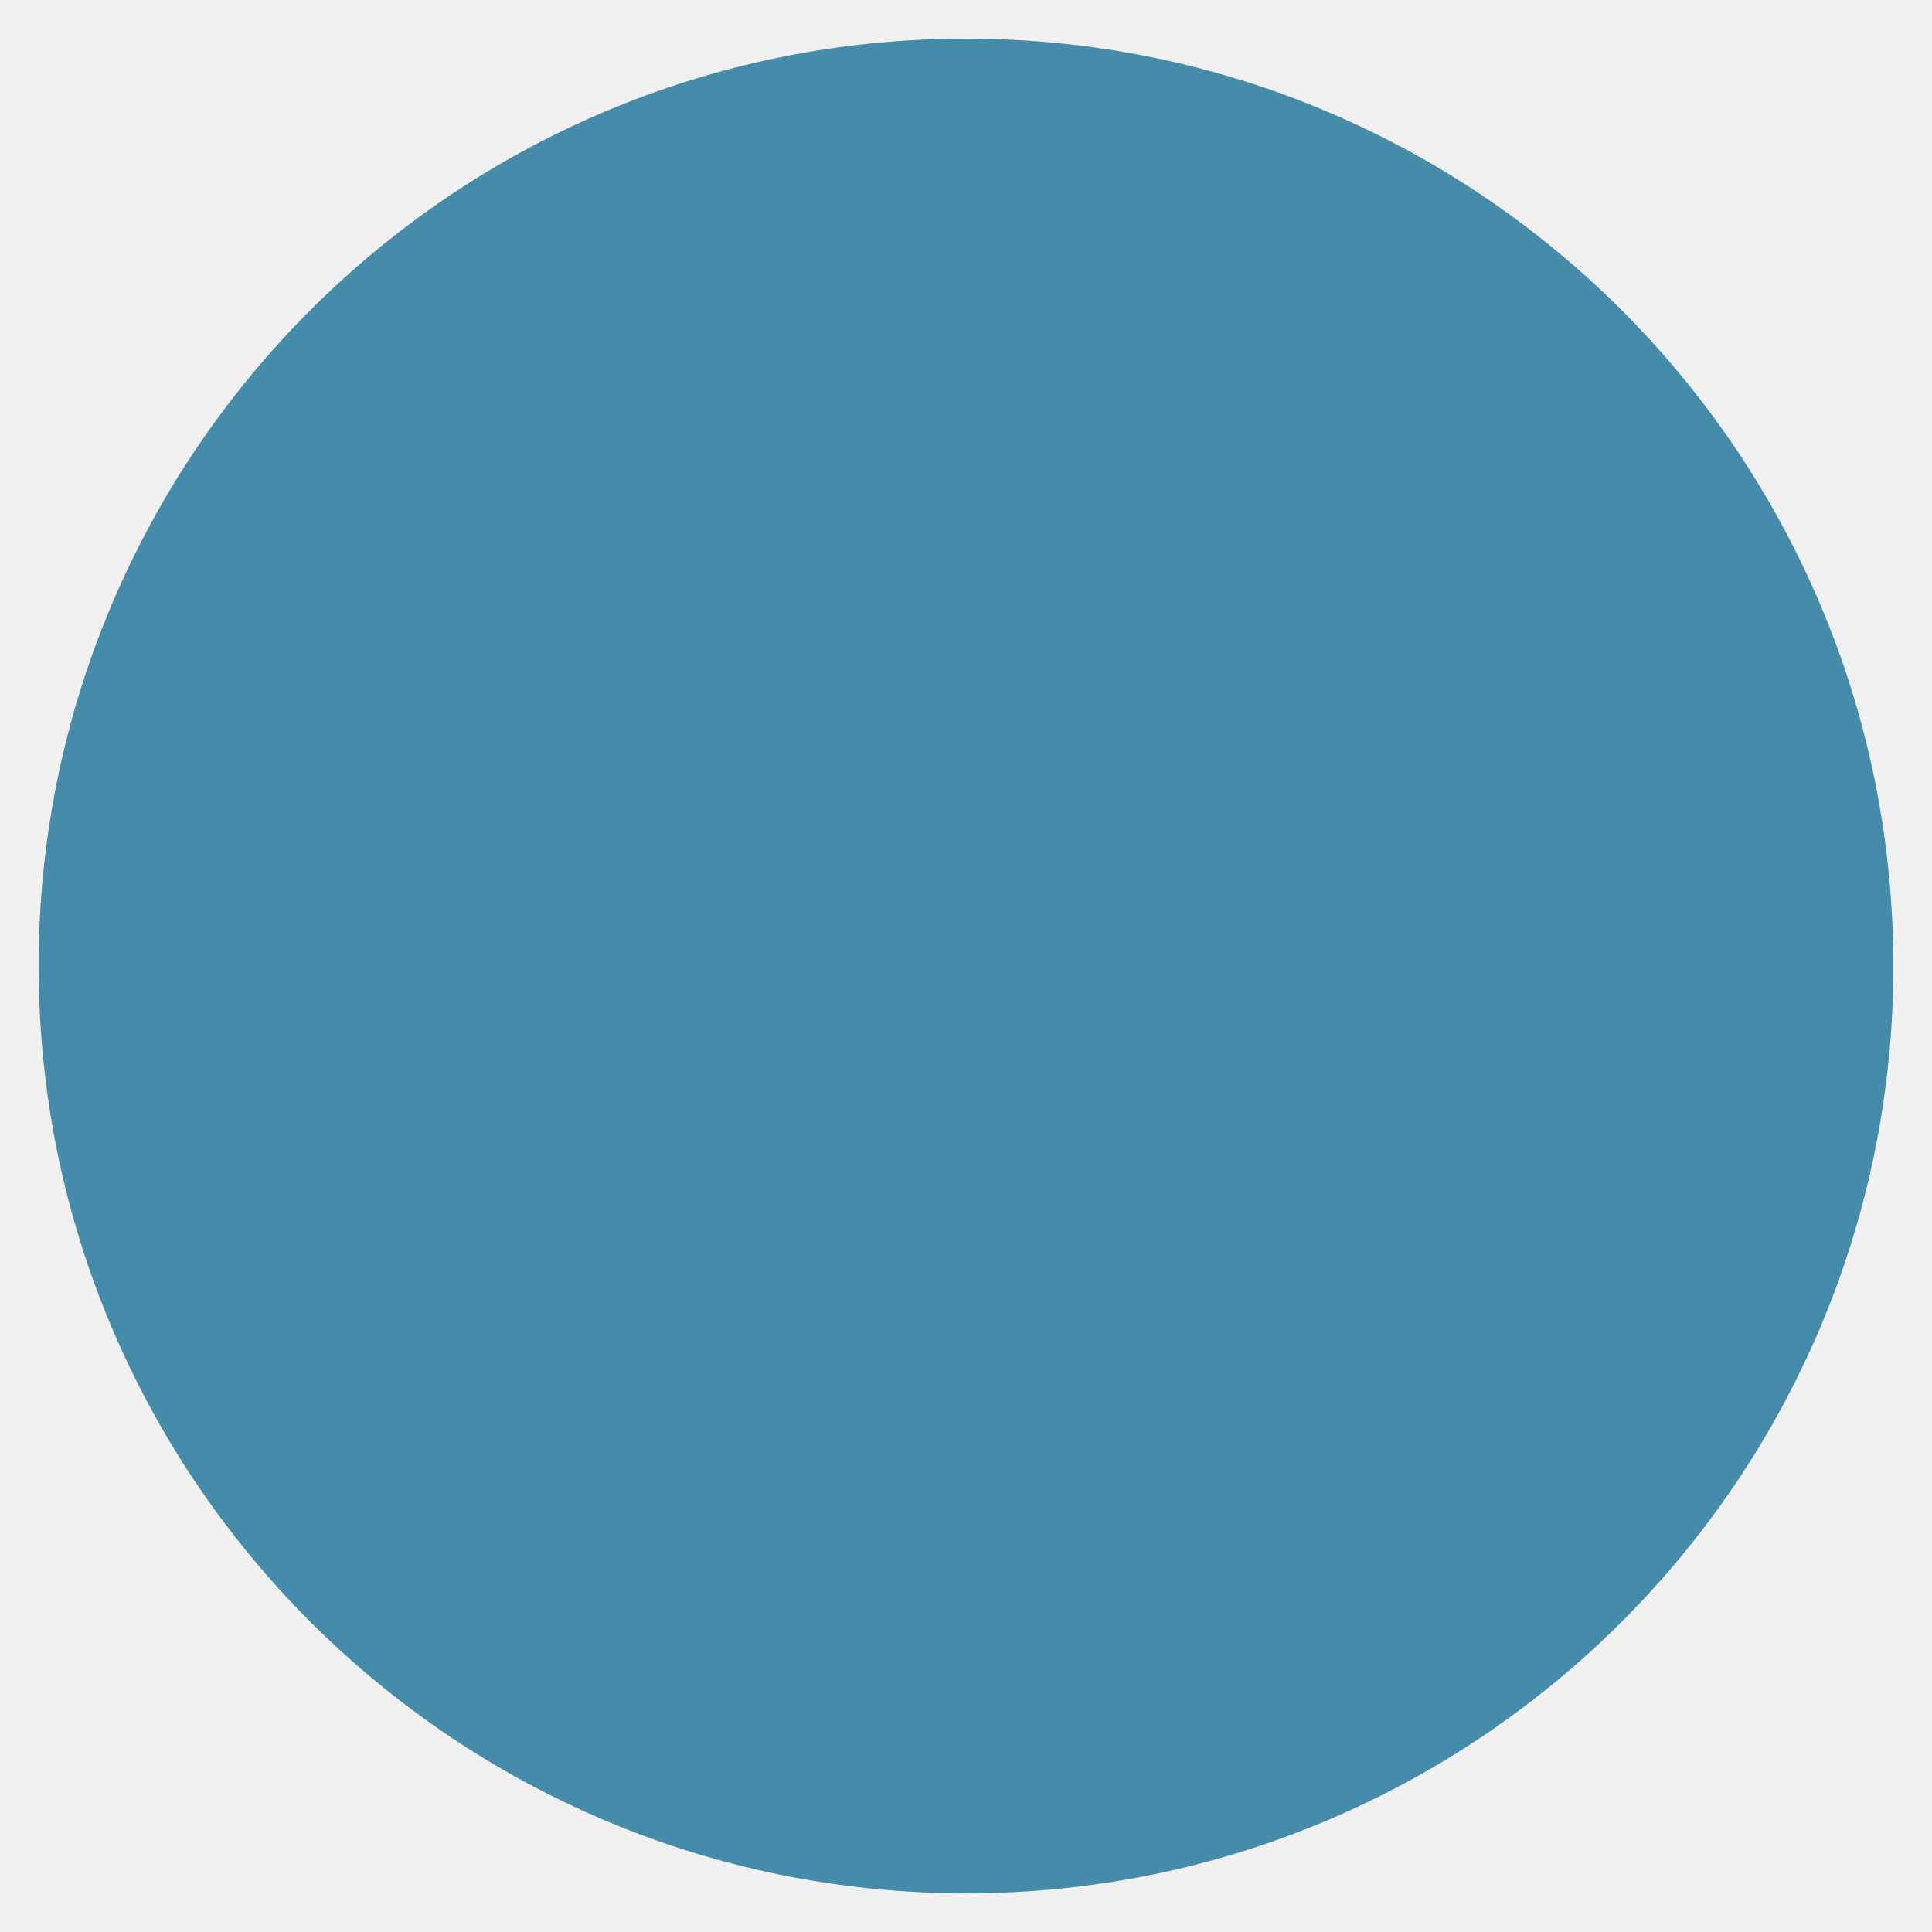
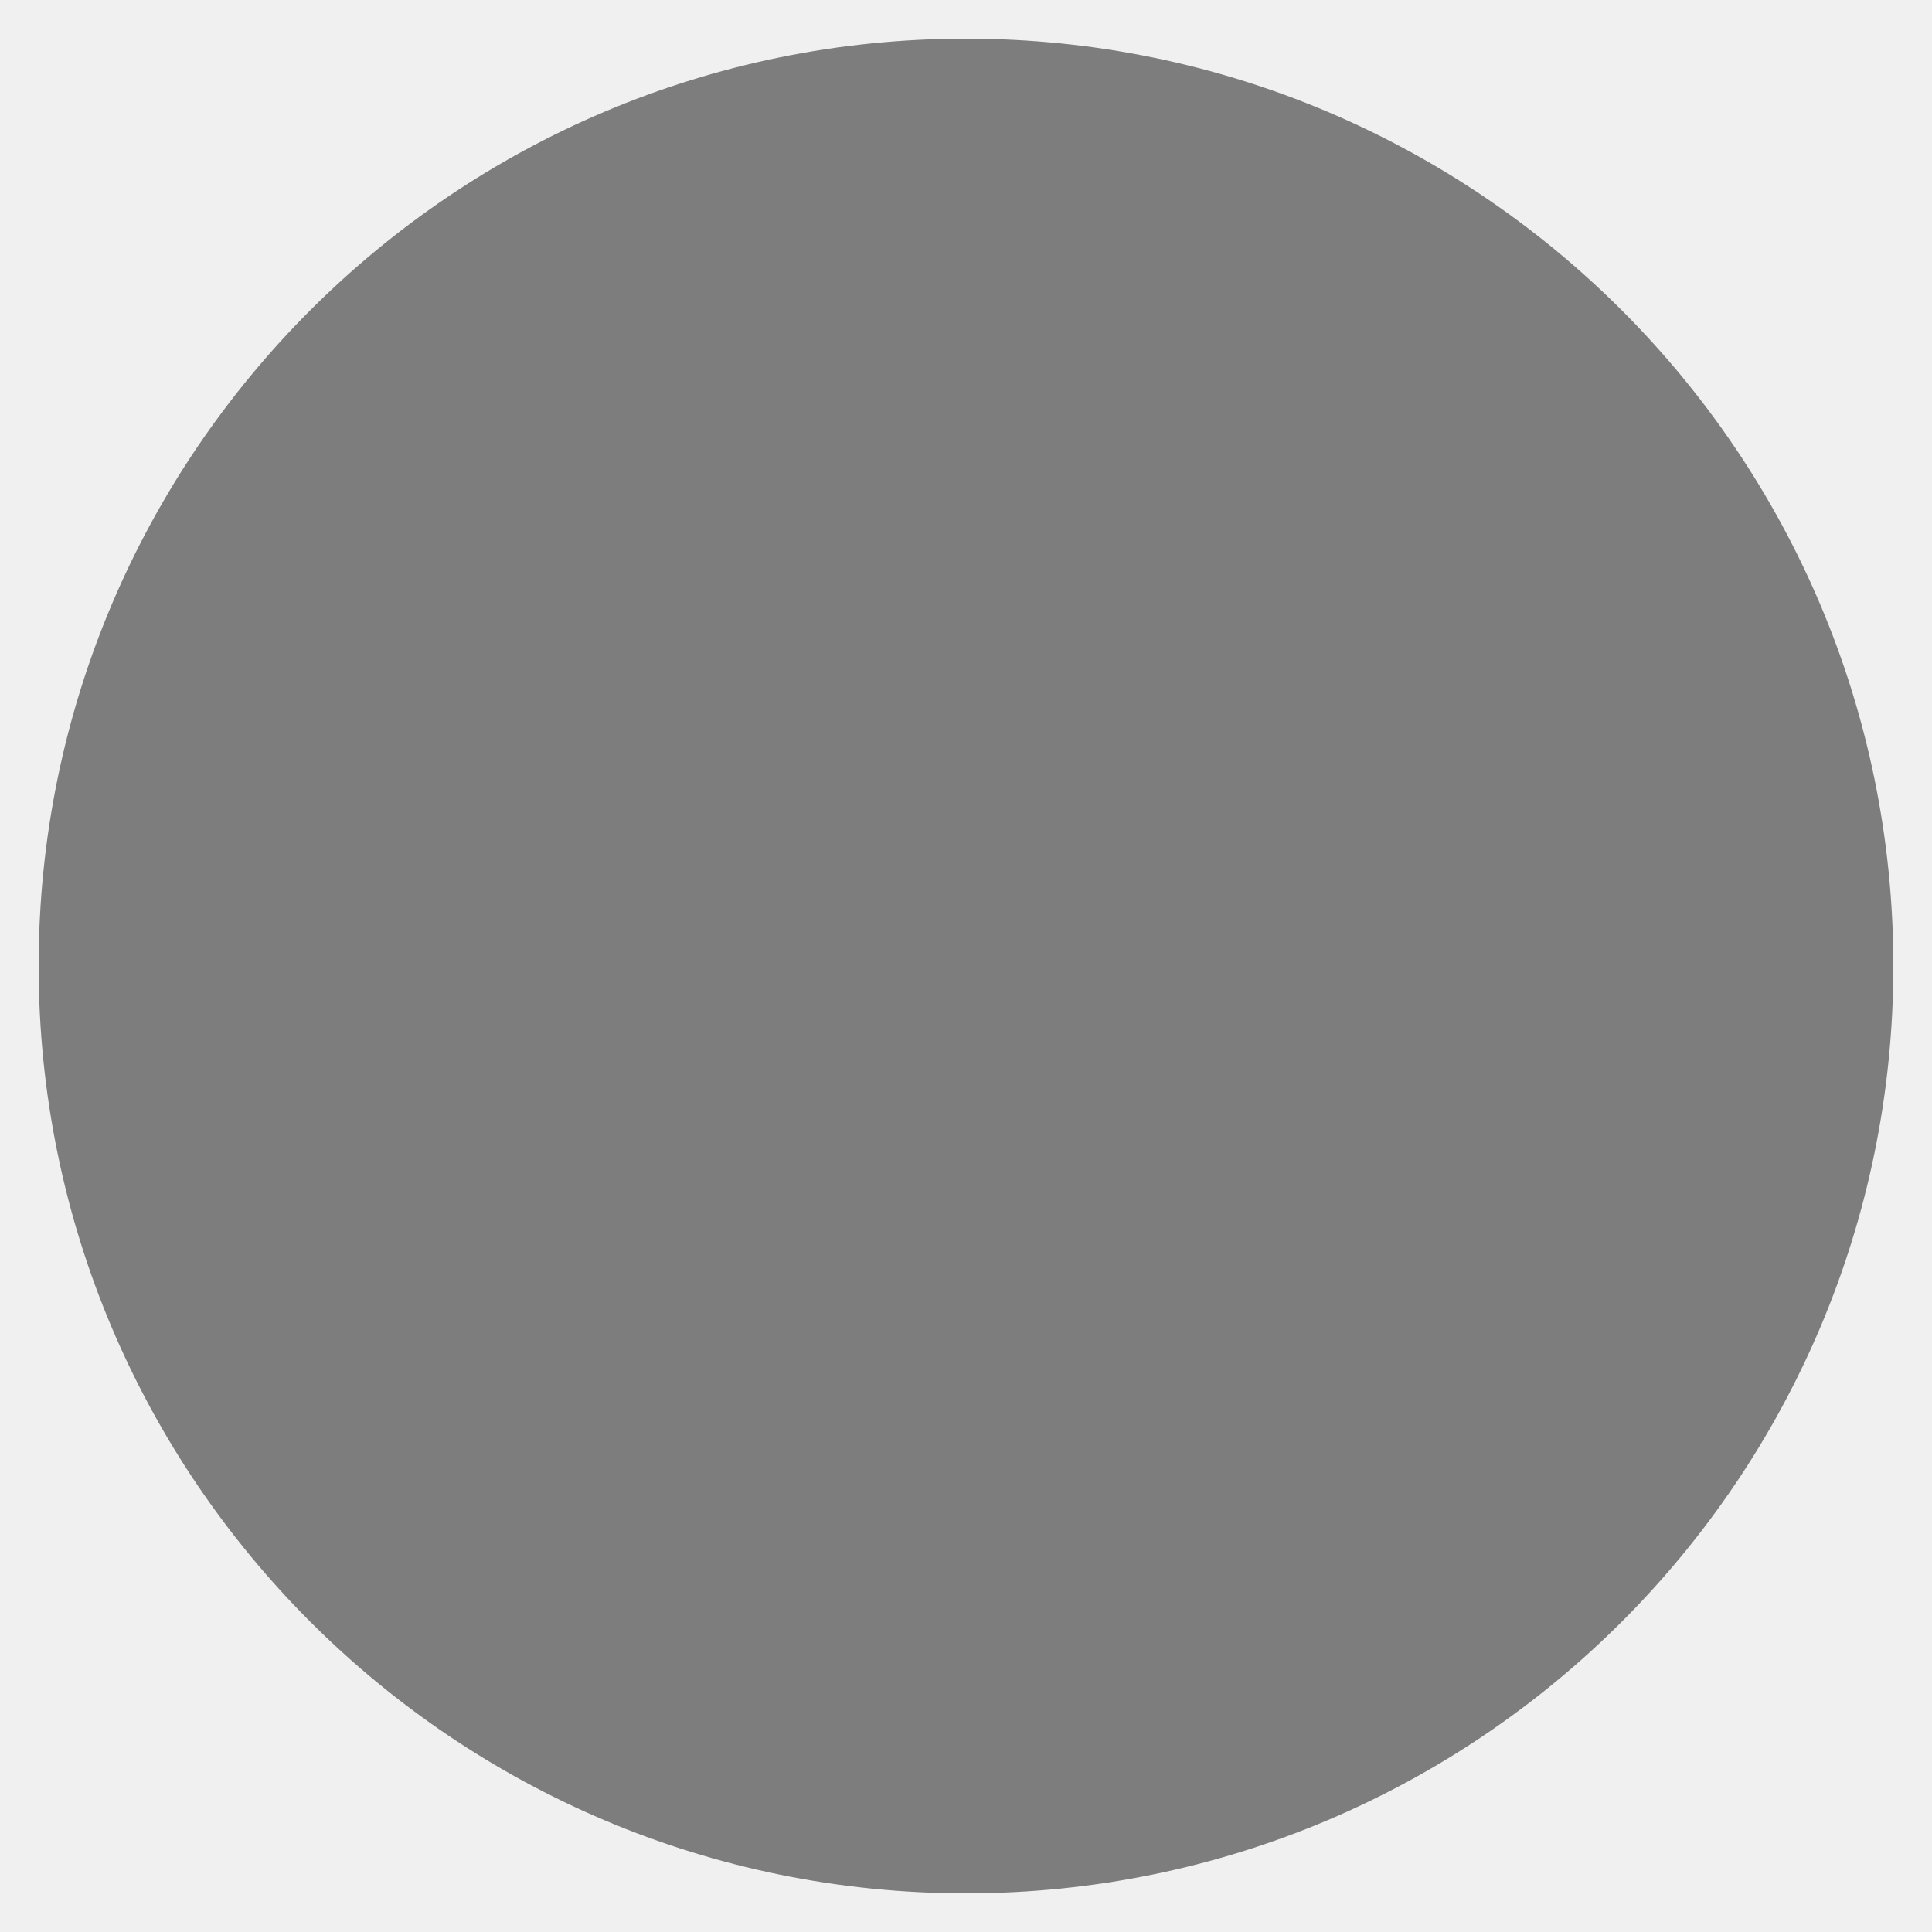
- <svg xmlns="http://www.w3.org/2000/svg" id="default-icon" class="custom-icon" version="1.1" viewBox="0 0 100 100" style="height: 100px; width: 100px;">
-   <circle class="outer-shape" cx="50" cy="50" r="48" style="opacity: 1; fill: #448caa;" />
-   <path class="inner-shape" style="opacity: 1; fill: #ffffff;" transform="translate(25,25) scale(0.5)" d="__path__" />
+ <svg xmlns="http://www.w3.org/2000/svg" id="default-icon" class="custom-icon" version="1.1" viewBox="0 0 100 100" style="height:100px;width:100px;">
+   <circle class="outer-shape" cx="50" cy="50" r="48" style="opacity: 1; fill: rgb(125, 125, 125);" />
+   <path class="inner-shape" style="opacity:1;fill:#f7f7f7;" transform="translate(25,25) scale(0.5)" d="__path__" />
</svg>
